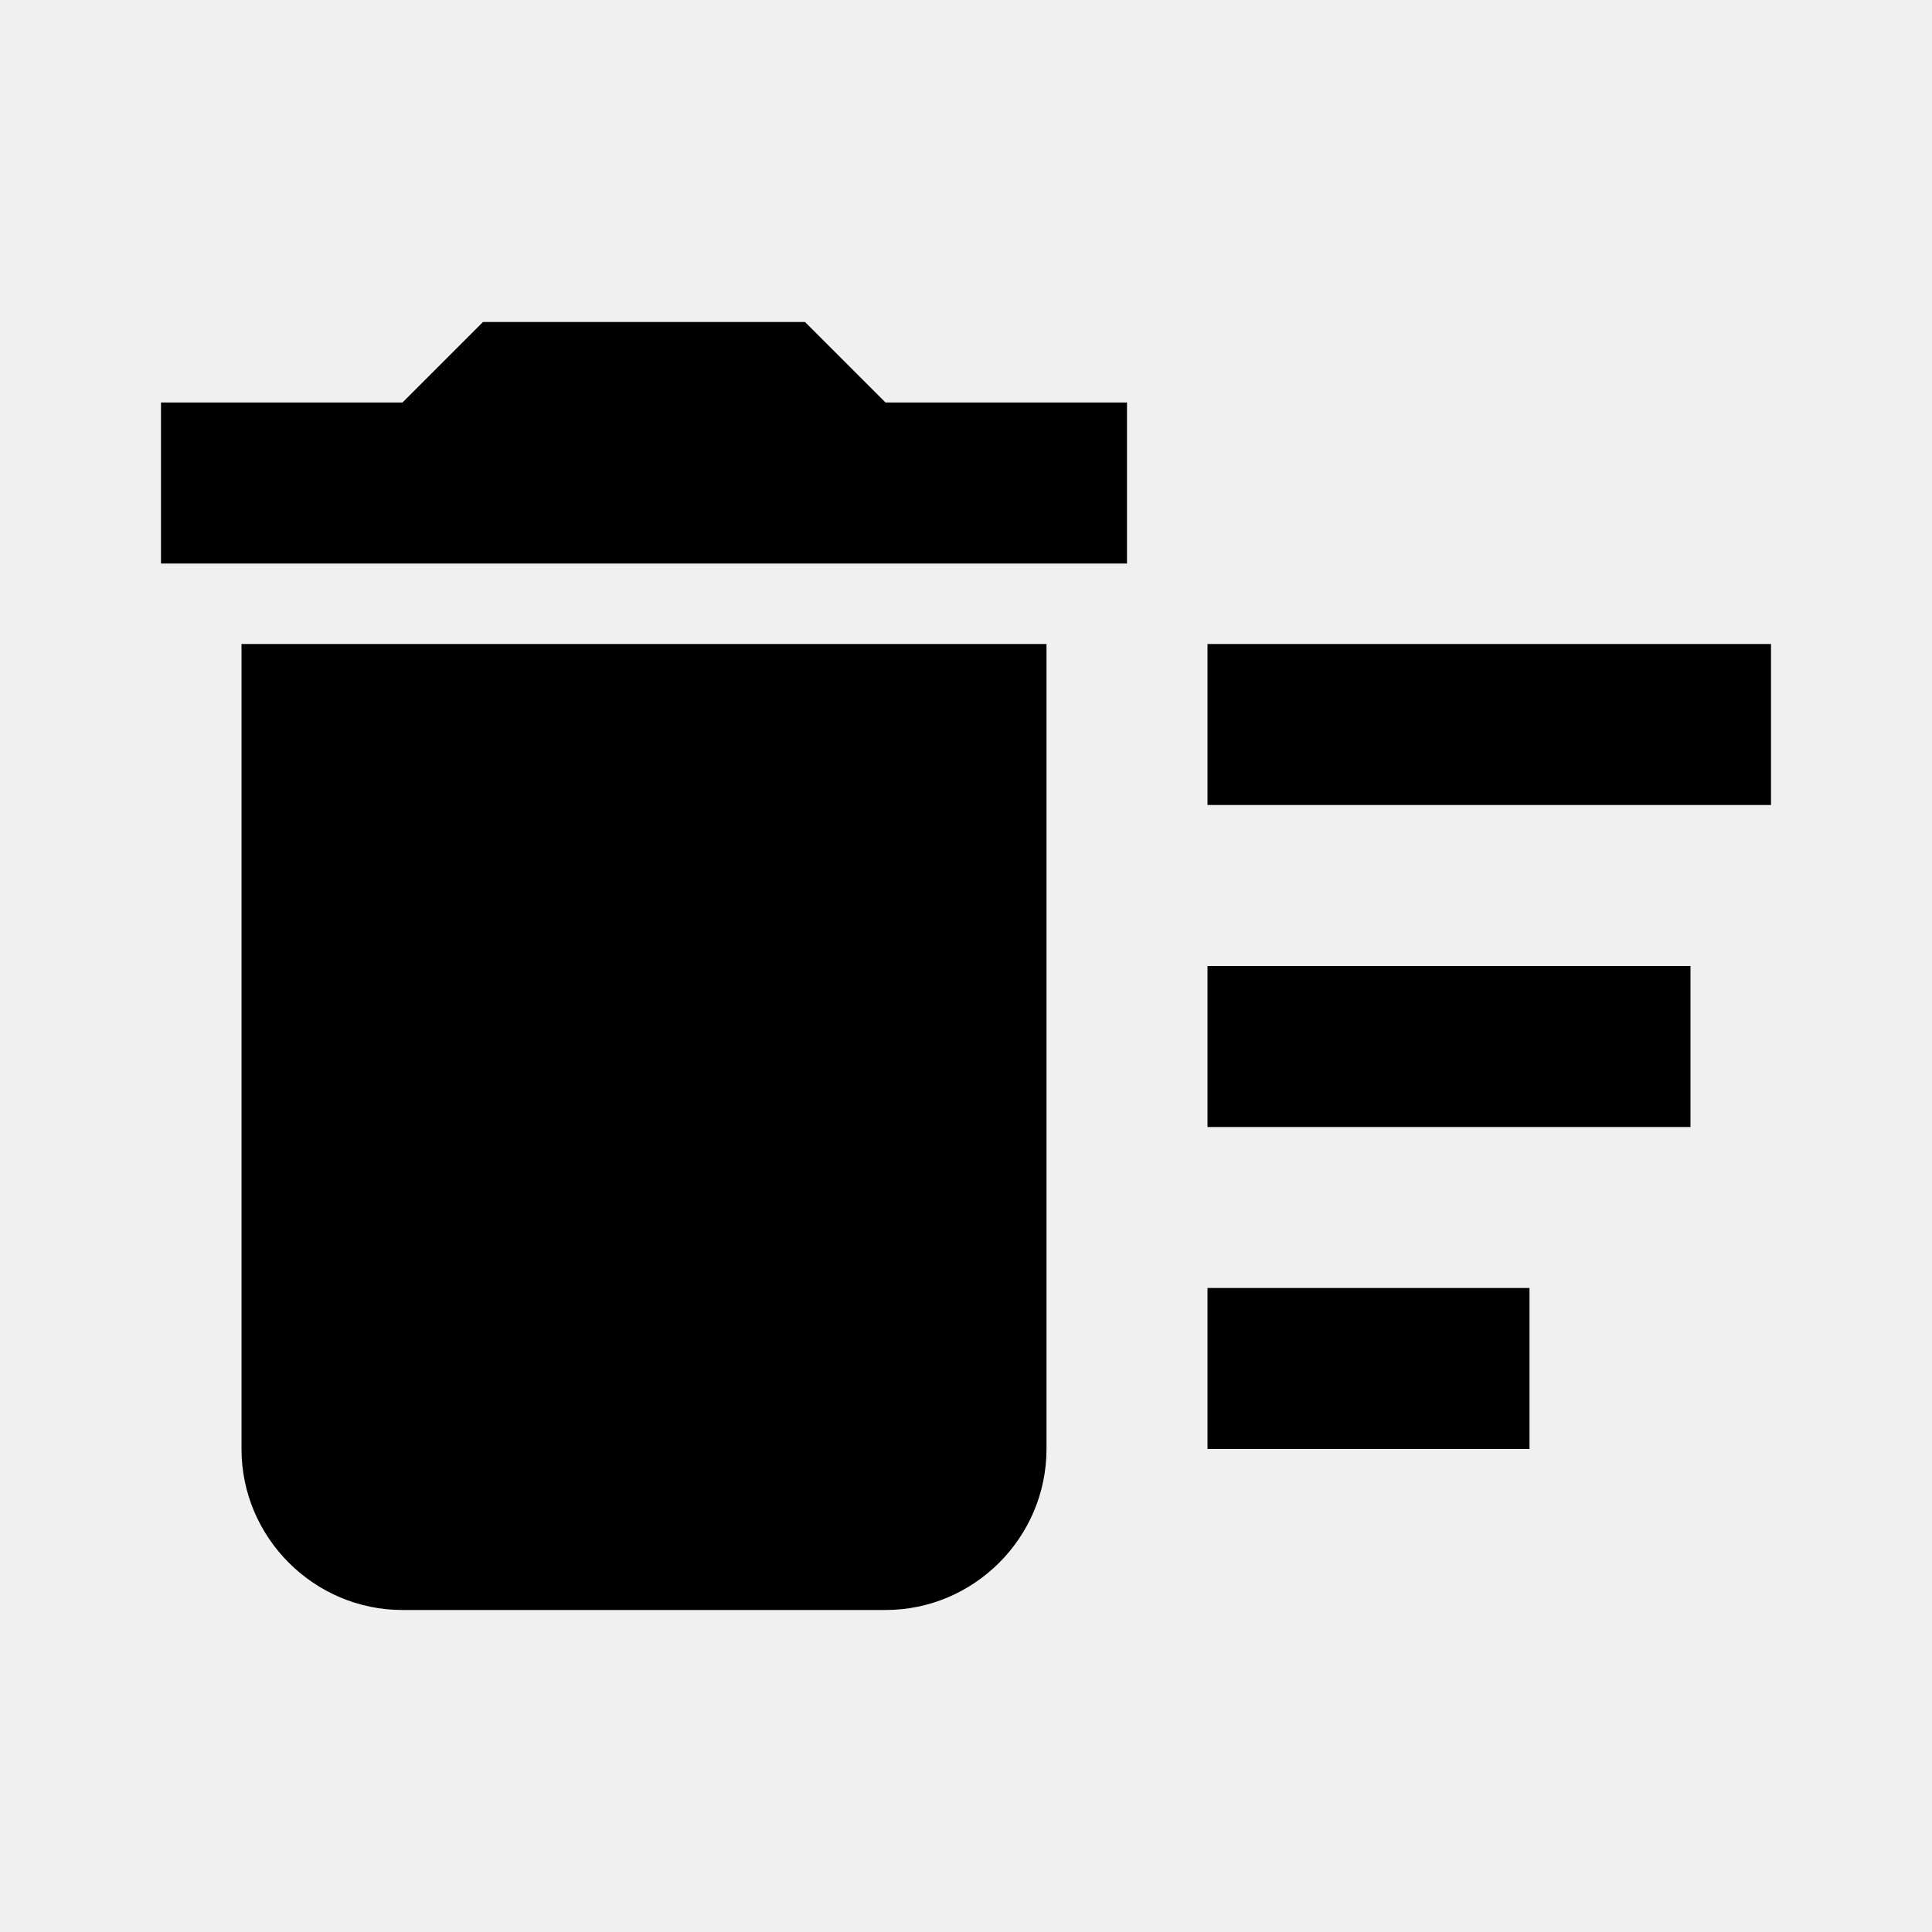
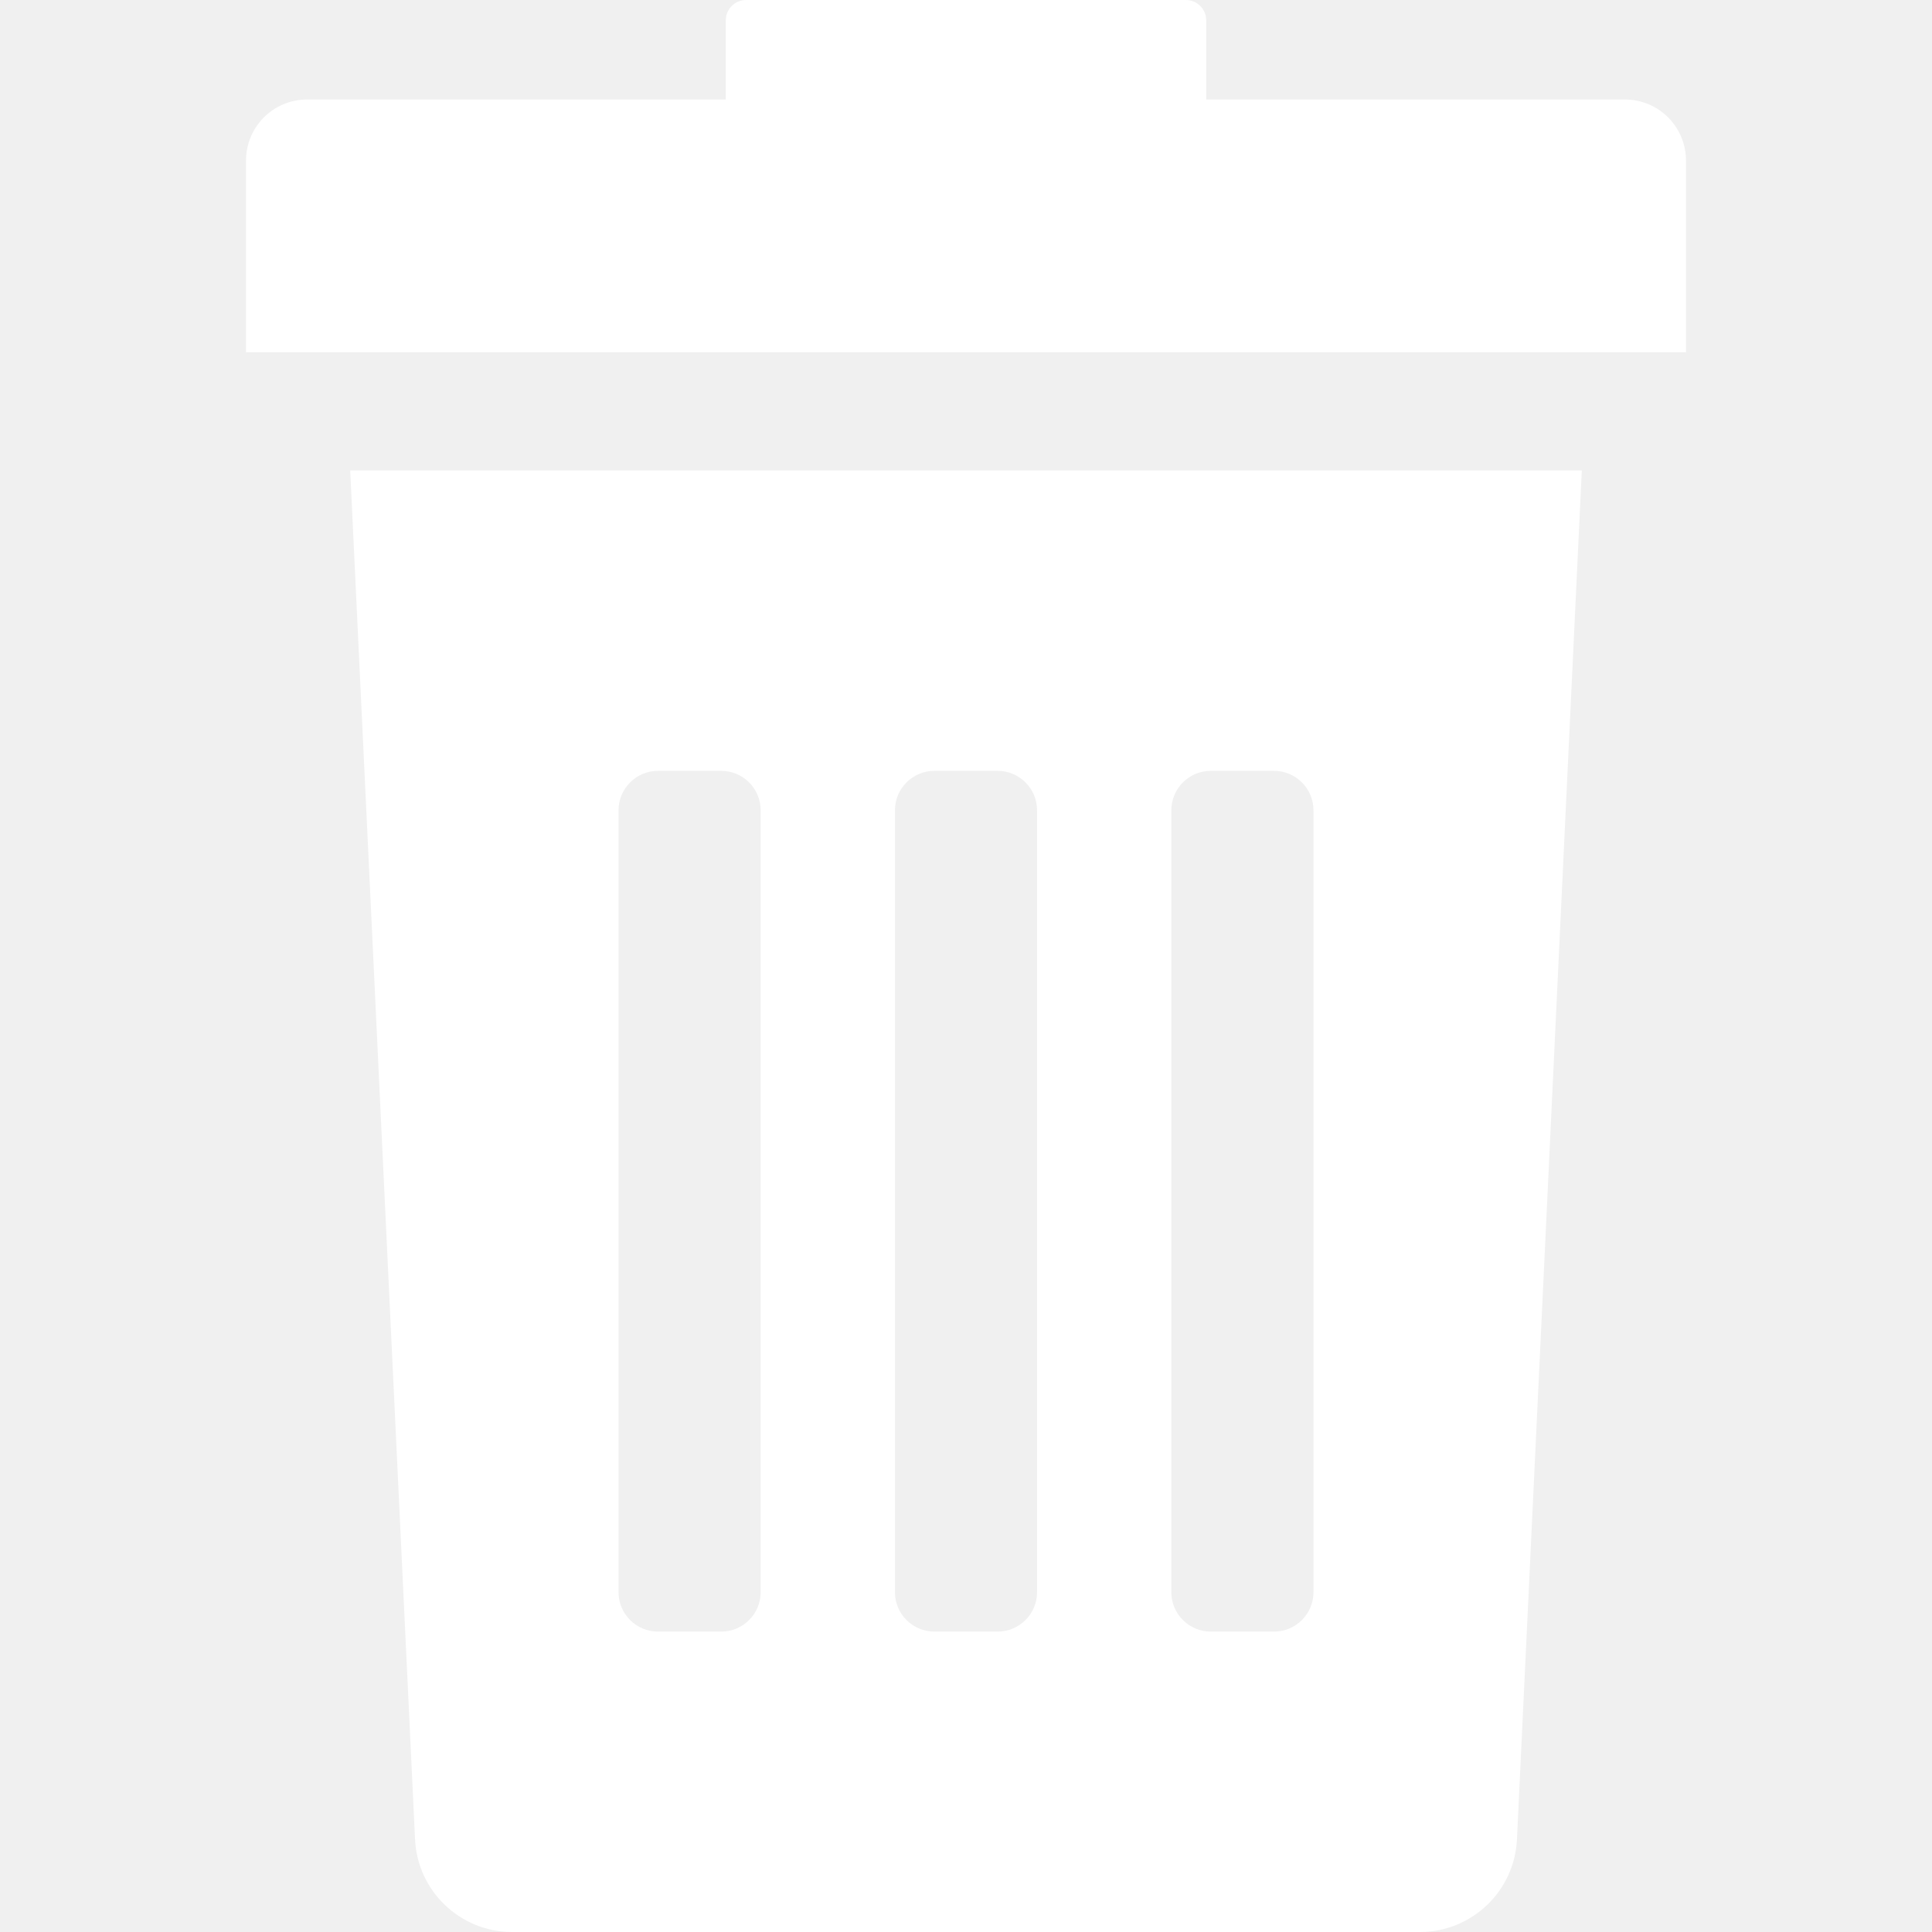
- <svg xmlns="http://www.w3.org/2000/svg" width="24" height="24" viewBox="0 0 24 24">
-   <path d="M15 16h4v2h-4zm0-8h7v2h-7zm0 4h6v2h-6zM3 18c0 1.1.9 2 2 2h6c1.1 0 2-.9 2-2V8H3v10zM14 5h-3l-1-1H6L5 5H2v2h12z" />
-   <path fill="none" d="M0 0h24v24H0z" />
+ <svg xmlns="http://www.w3.org/2000/svg" version="1.1" id="Capa_1" x="0px" y="0px" width="512px" height="512px" viewBox="0 0 408.483 408.483" style="enable-background:new 0 0 408.483 408.483;" xml:space="preserve" class="">
+   <g>
+     <g>
+       <g>
+         <path d="M87.748,388.784c0.461,11.01,9.521,19.699,20.539,19.699h191.911c11.018,0,20.078-8.689,20.539-19.699l13.705-289.316    H74.043L87.748,388.784z M247.655,171.329c0-4.61,3.738-8.349,8.35-8.349h13.355c4.609,0,8.35,3.738,8.35,8.349v165.293    c0,4.611-3.738,8.349-8.35,8.349h-13.355c-4.61,0-8.35-3.736-8.35-8.349V171.329z M189.216,171.329    c0-4.61,3.738-8.349,8.349-8.349h13.355c4.609,0,8.349,3.738,8.349,8.349v165.293c0,4.611-3.737,8.349-8.349,8.349h-13.355    c-4.61,0-8.349-3.736-8.349-8.349V171.329L189.216,171.329z M130.775,171.329c0-4.61,3.738-8.349,8.349-8.349h13.356    c4.61,0,8.349,3.738,8.349,8.349v165.293c0,4.611-3.738,8.349-8.349,8.349h-13.356c-4.61,0-8.349-3.736-8.349-8.349V171.329z" data-original="#000000" class="active-path" data-old_color="#000000" fill="#FFFFFF" />
+         <path d="M343.567,21.043h-88.535V4.305c0-2.377-1.927-4.305-4.305-4.305h-92.971c-2.377,0-4.304,1.928-4.304,4.305v16.737H64.916    c-7.125,0-12.9,5.776-12.9,12.901V74.47h304.451V33.944C356.467,26.819,350.692,21.043,343.567,21.043z" data-original="#000000" class="active-path" data-old_color="#000000" fill="#FFFFFF" />
+       </g>
+     </g>
+   </g>
</svg>
